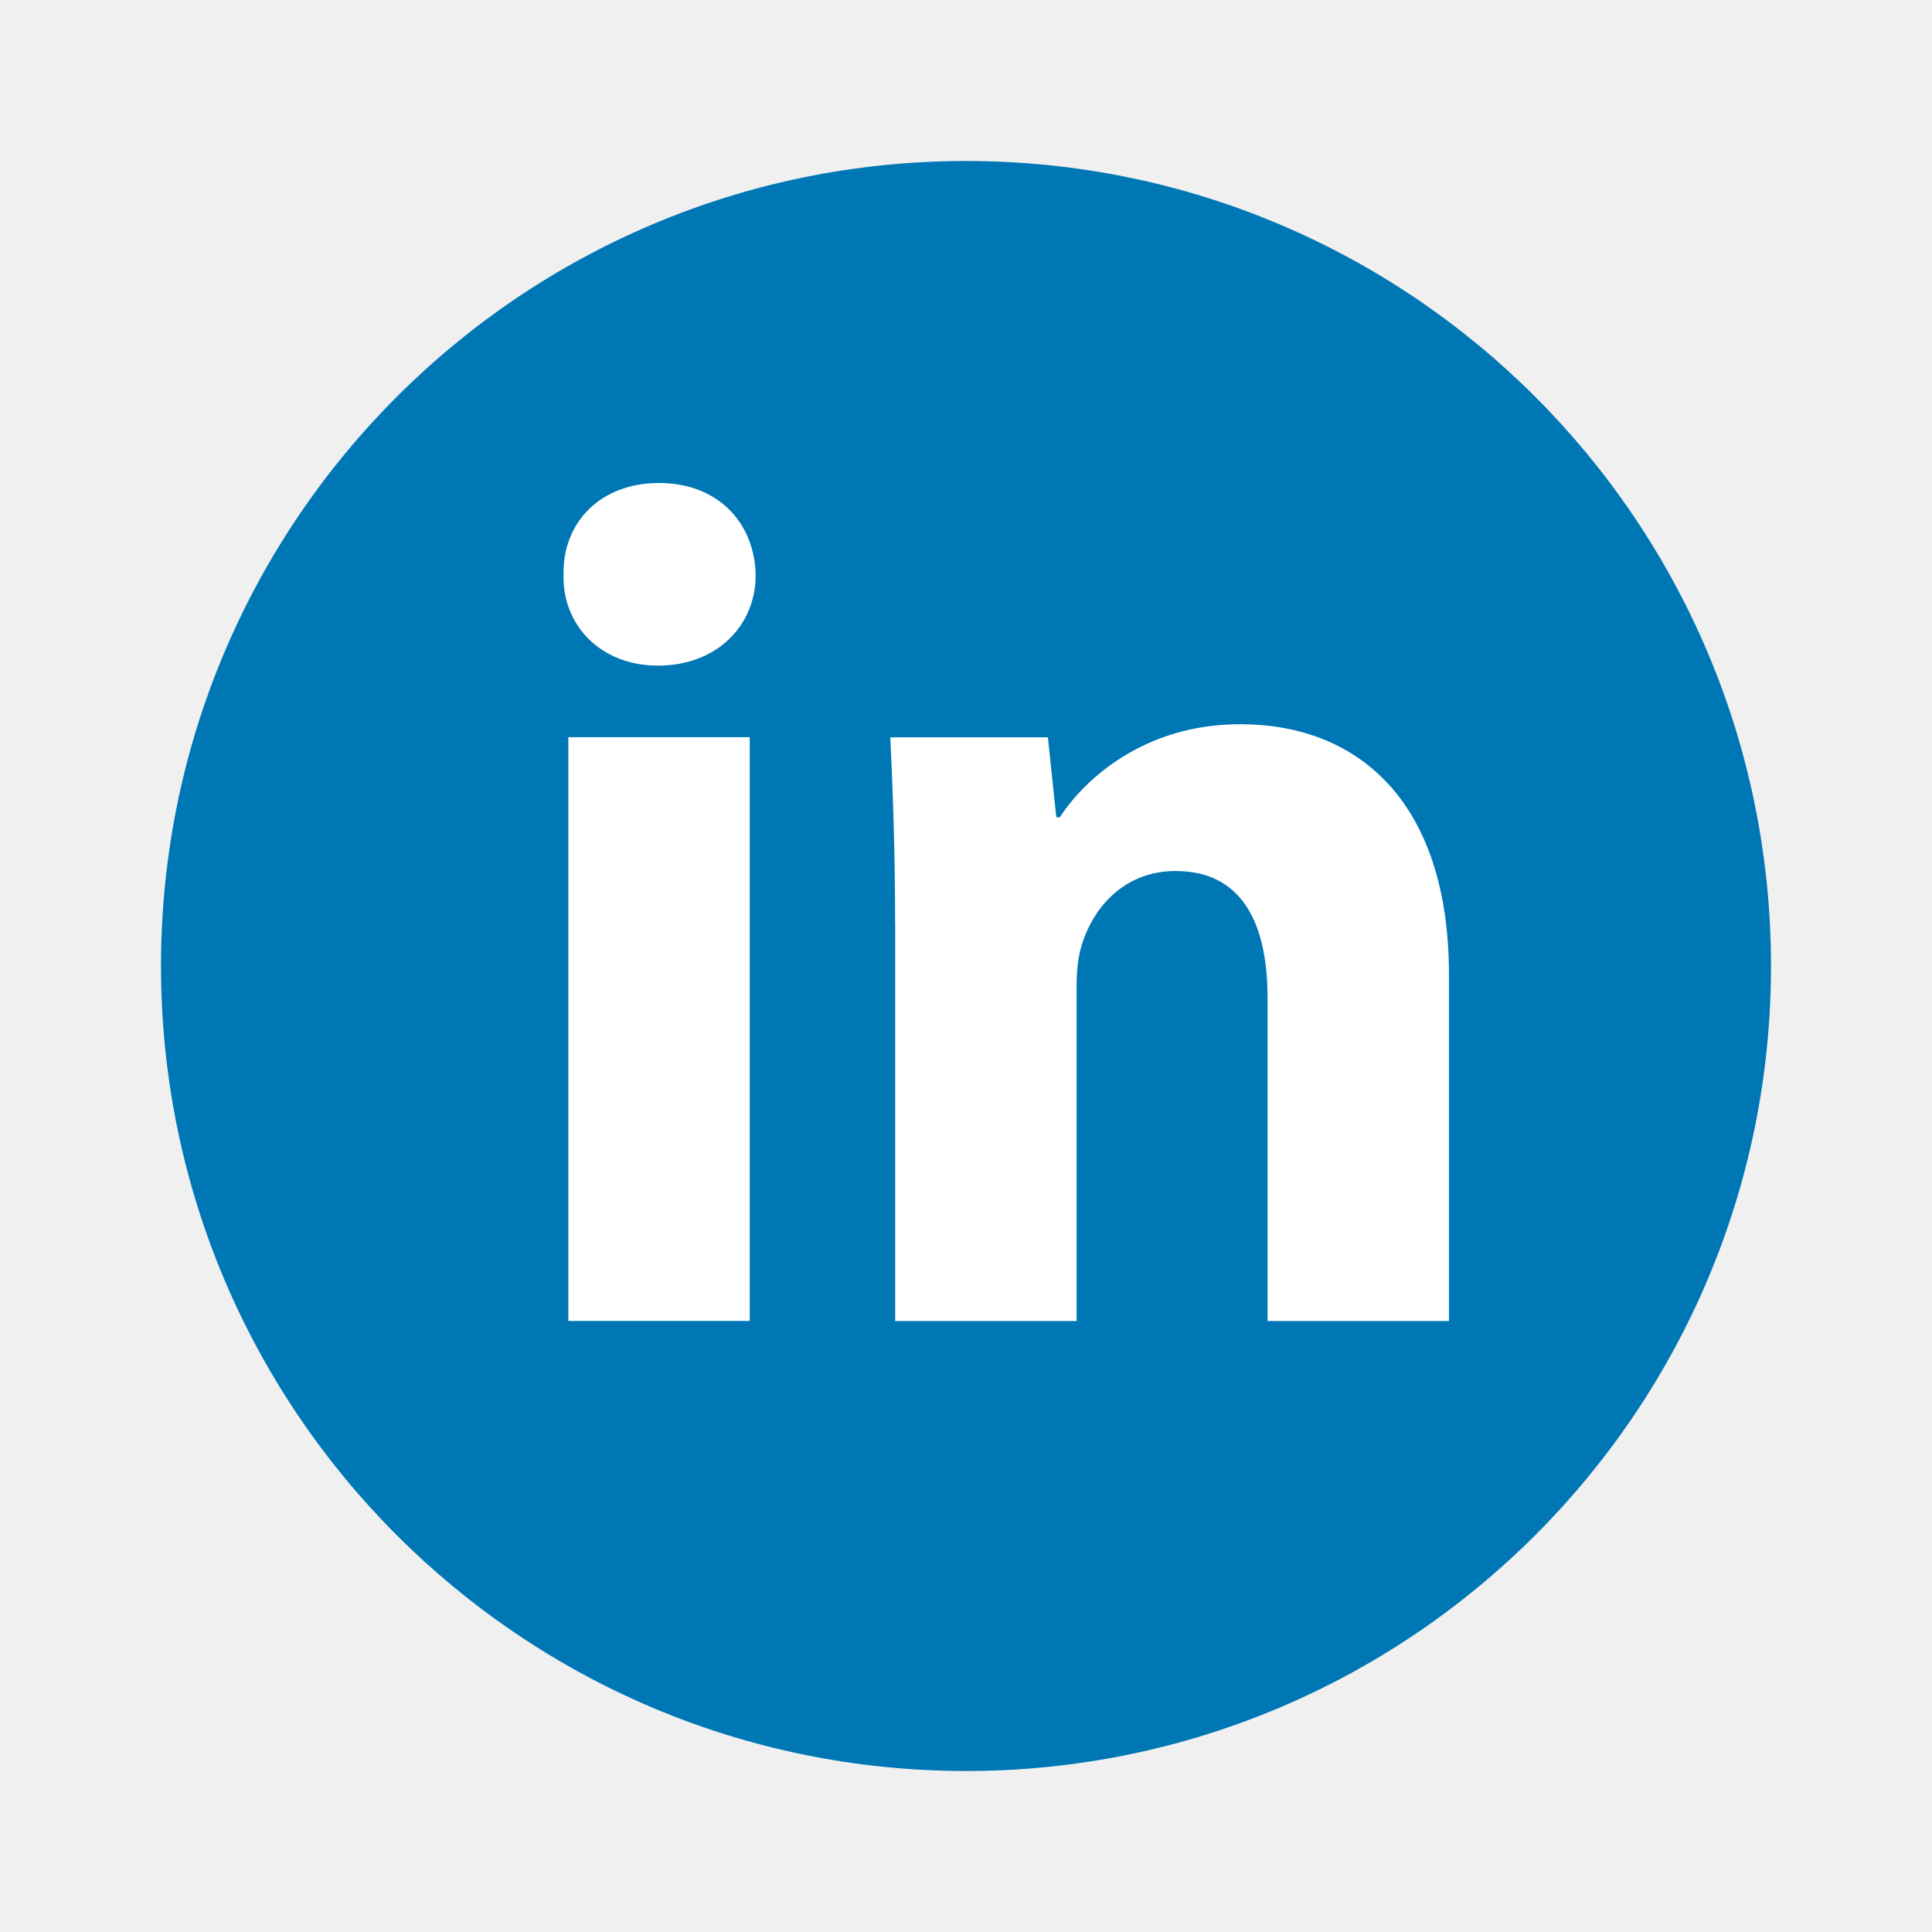
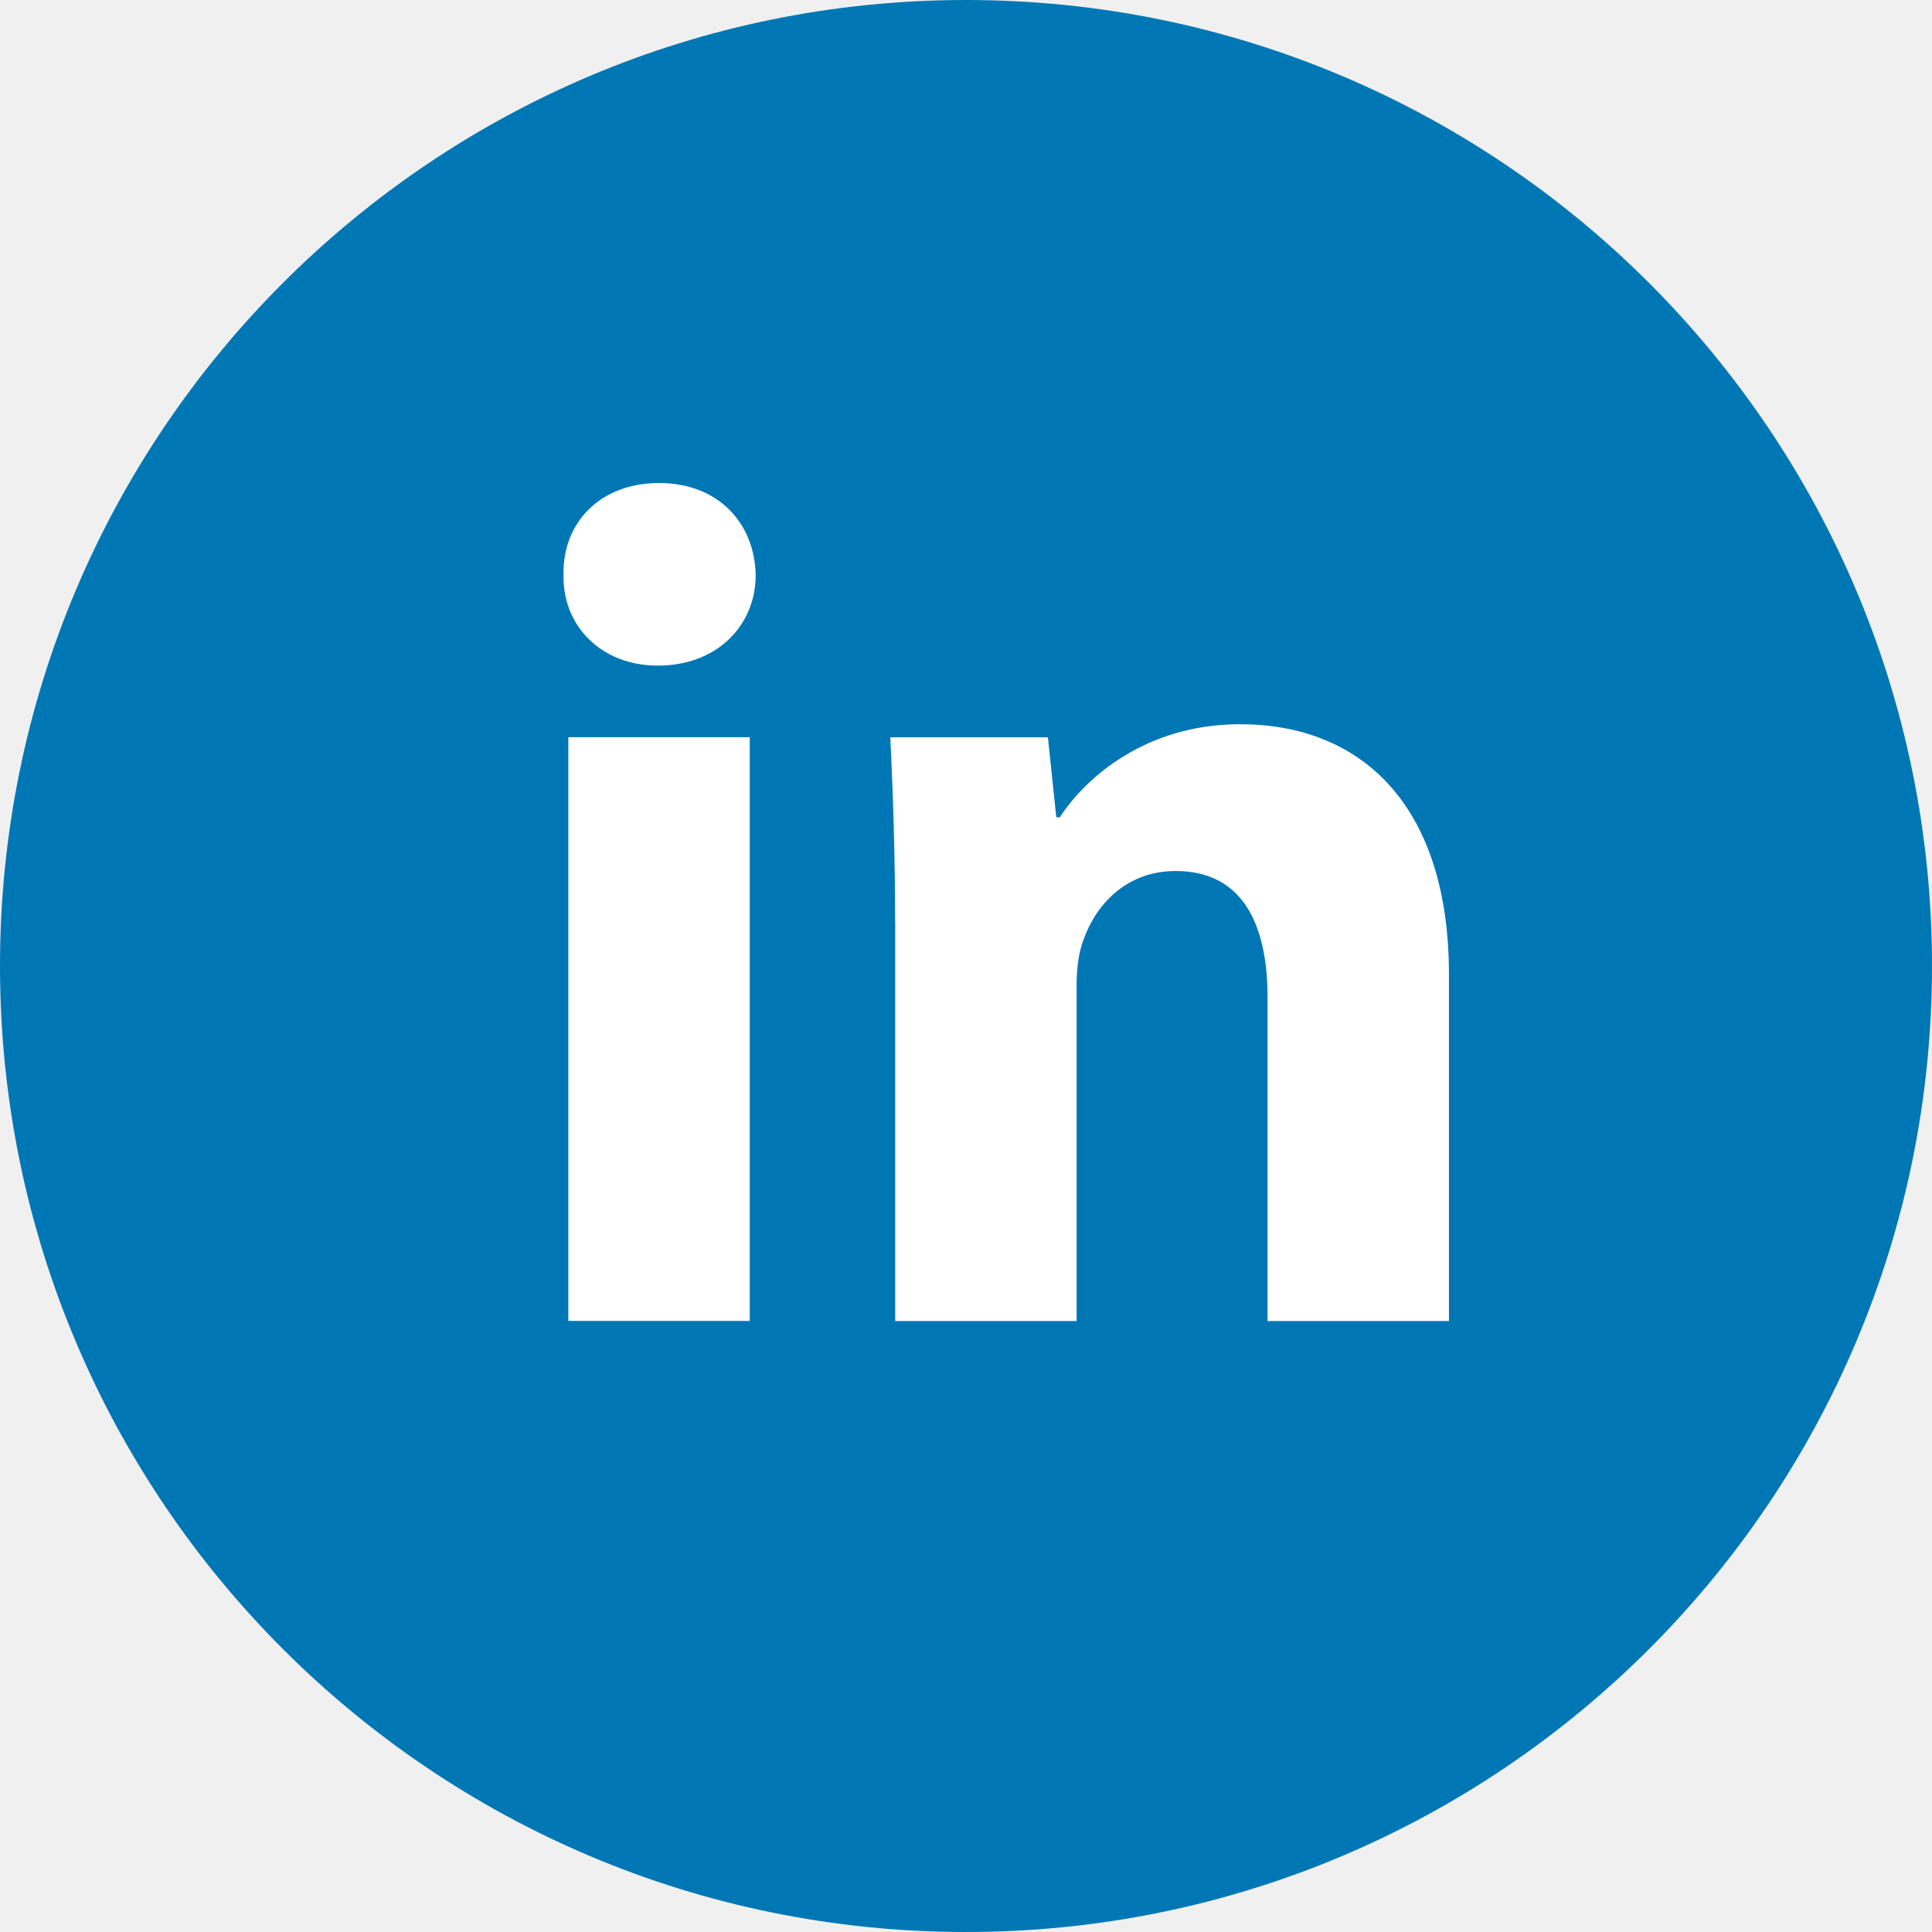
<svg xmlns="http://www.w3.org/2000/svg" width="800px" height="800px" viewBox="0 0 48 48" fill="none">
-   <circle cx="24" cy="24" r="20" fill="#0077B5" />
+   <circle cx="24" cy="24" r="24" fill="#0077B5" />
  <path fill-rule="evenodd" clip-rule="evenodd" d="M18.775 14.284C18.775 15.529 17.827 16.537 16.344 16.537C14.919 16.537 13.971 15.529 14.001 14.284C13.971 12.978 14.919 12 16.373 12C17.827 12 18.746 12.978 18.775 14.284ZM14.12 32.819V18.316H18.627V32.818H14.12V32.819Z" fill="white" />
  <path fill-rule="evenodd" clip-rule="evenodd" d="M22.239 22.945C22.239 21.136 22.18 19.593 22.12 18.318H26.035L26.243 20.305H26.332C26.925 19.385 28.408 17.993 30.81 17.993C33.775 17.993 35.999 19.95 35.999 24.219V32.821H31.492V24.784C31.492 22.914 30.84 21.64 29.209 21.64C27.963 21.64 27.222 22.5 26.926 23.33C26.807 23.627 26.748 24.041 26.748 24.457V32.821H22.241V22.945H22.239Z" fill="white" />
</svg>
